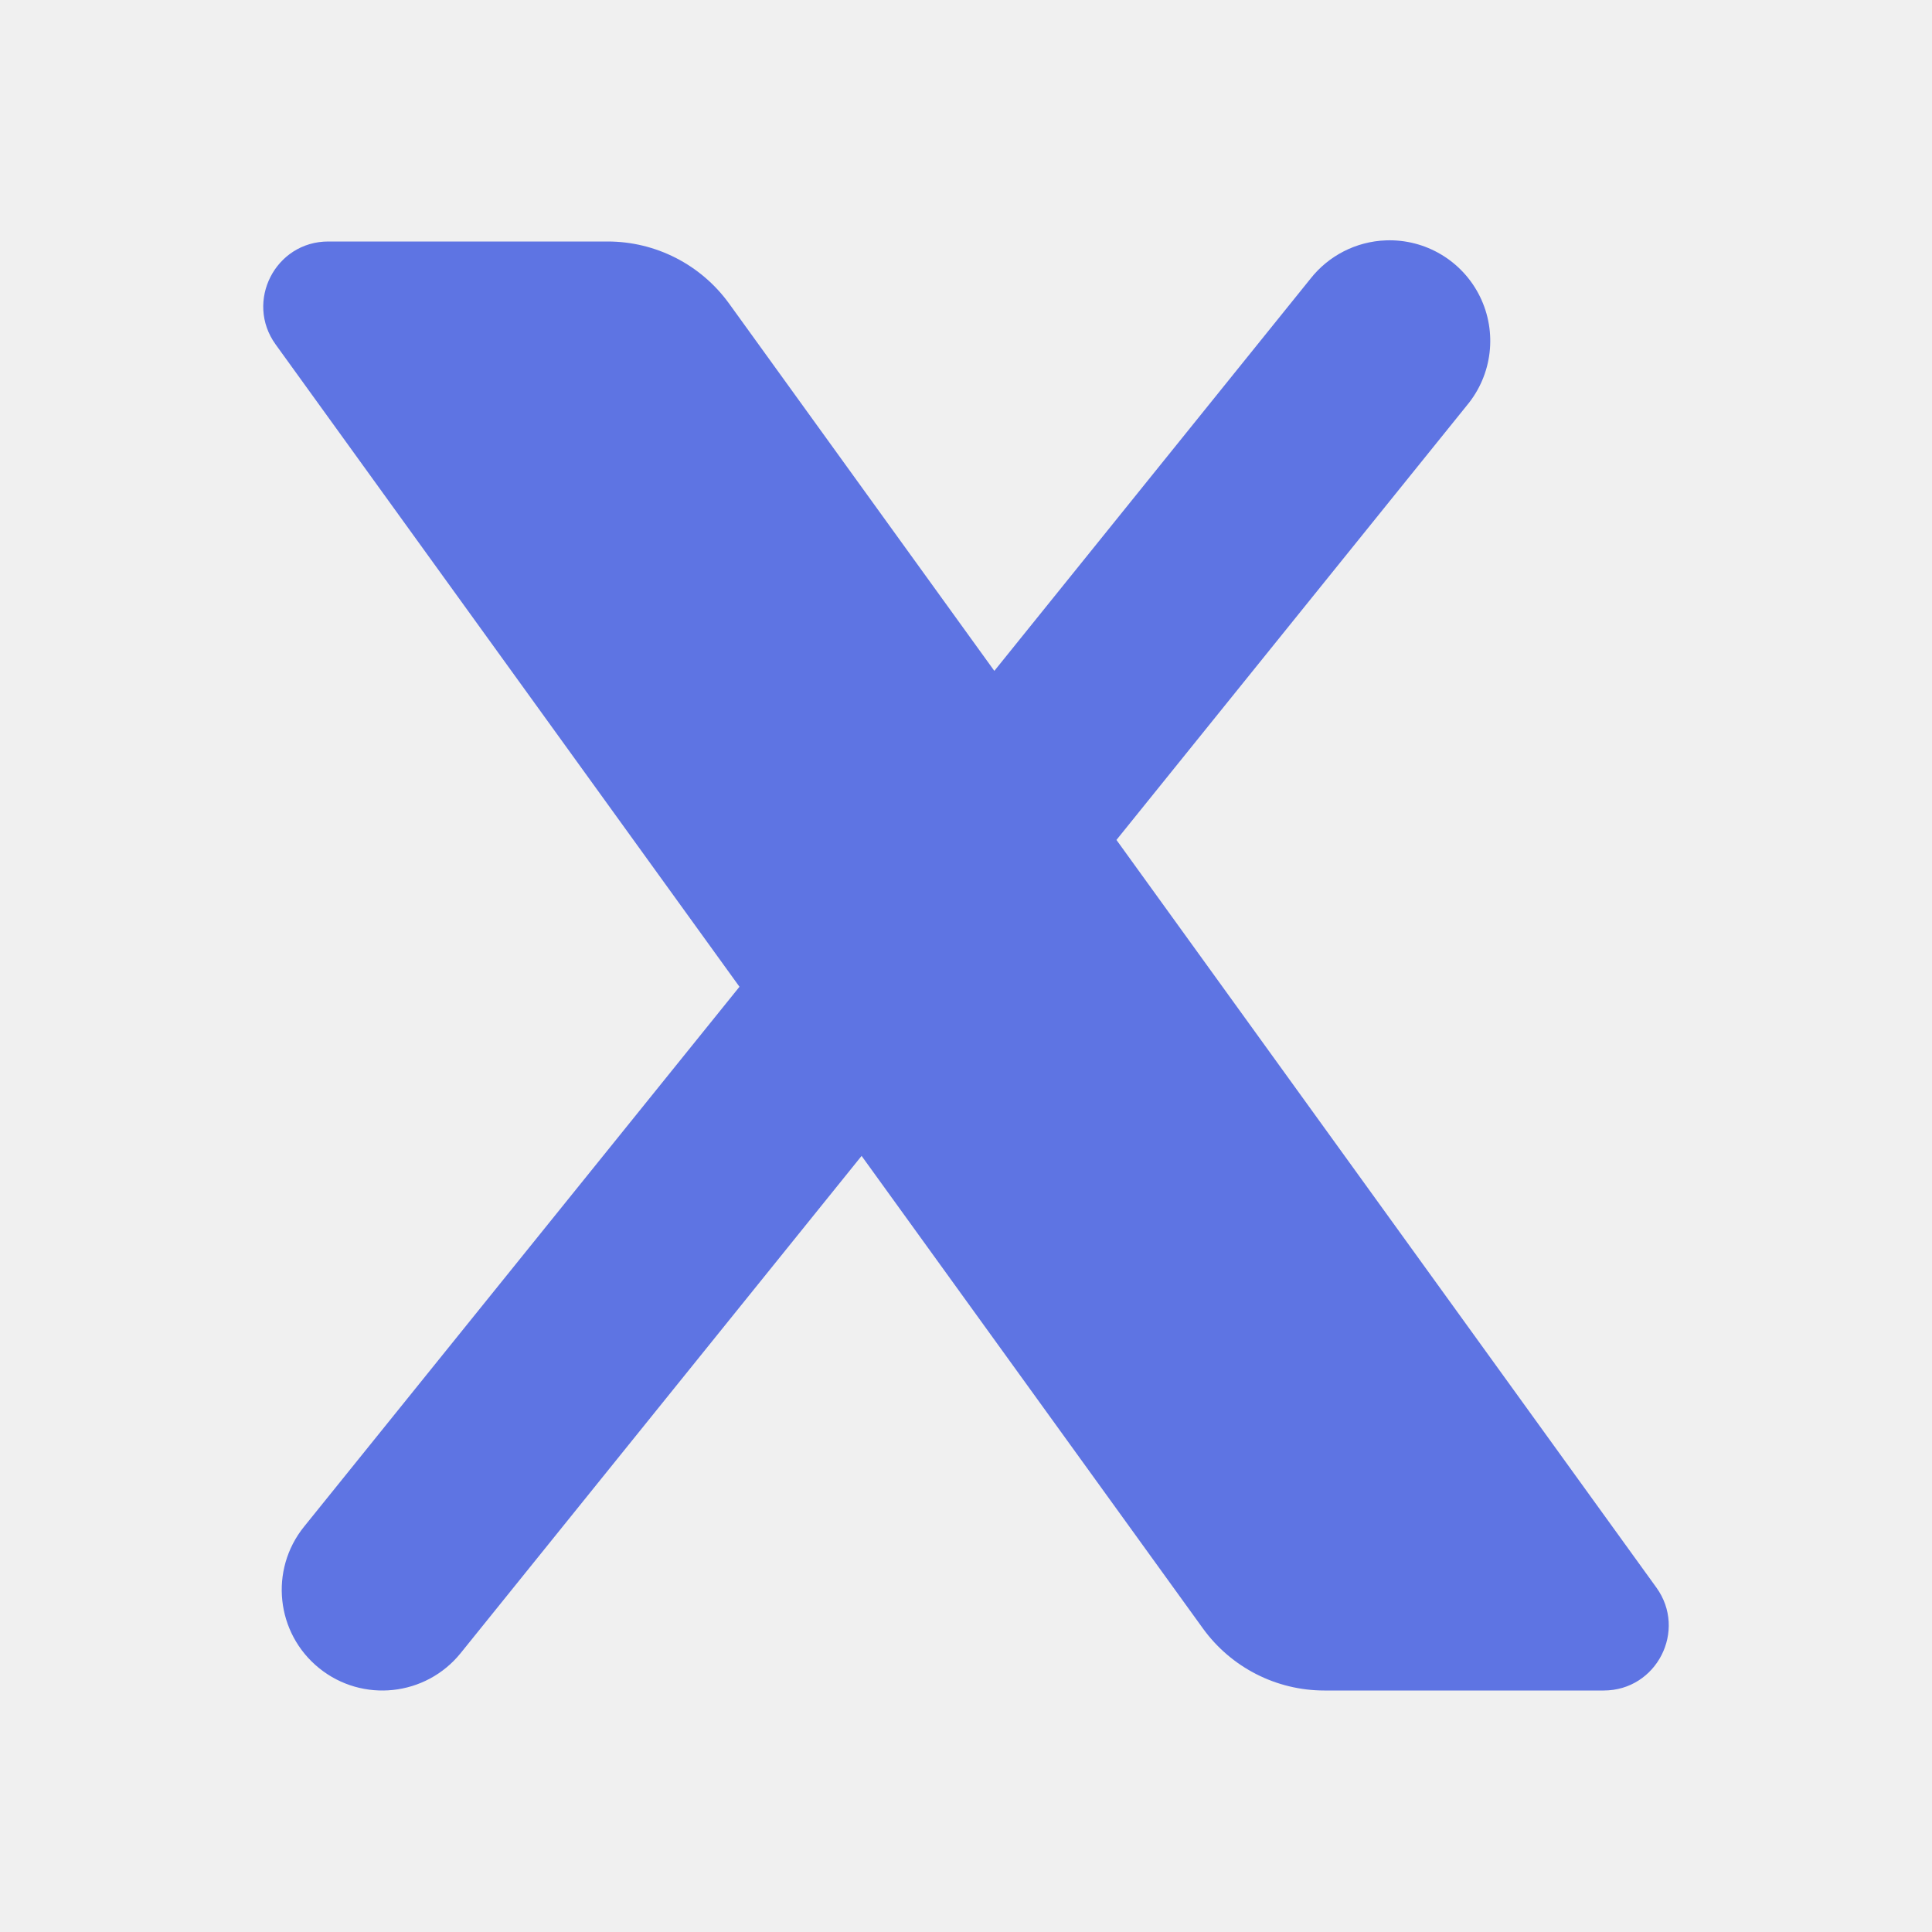
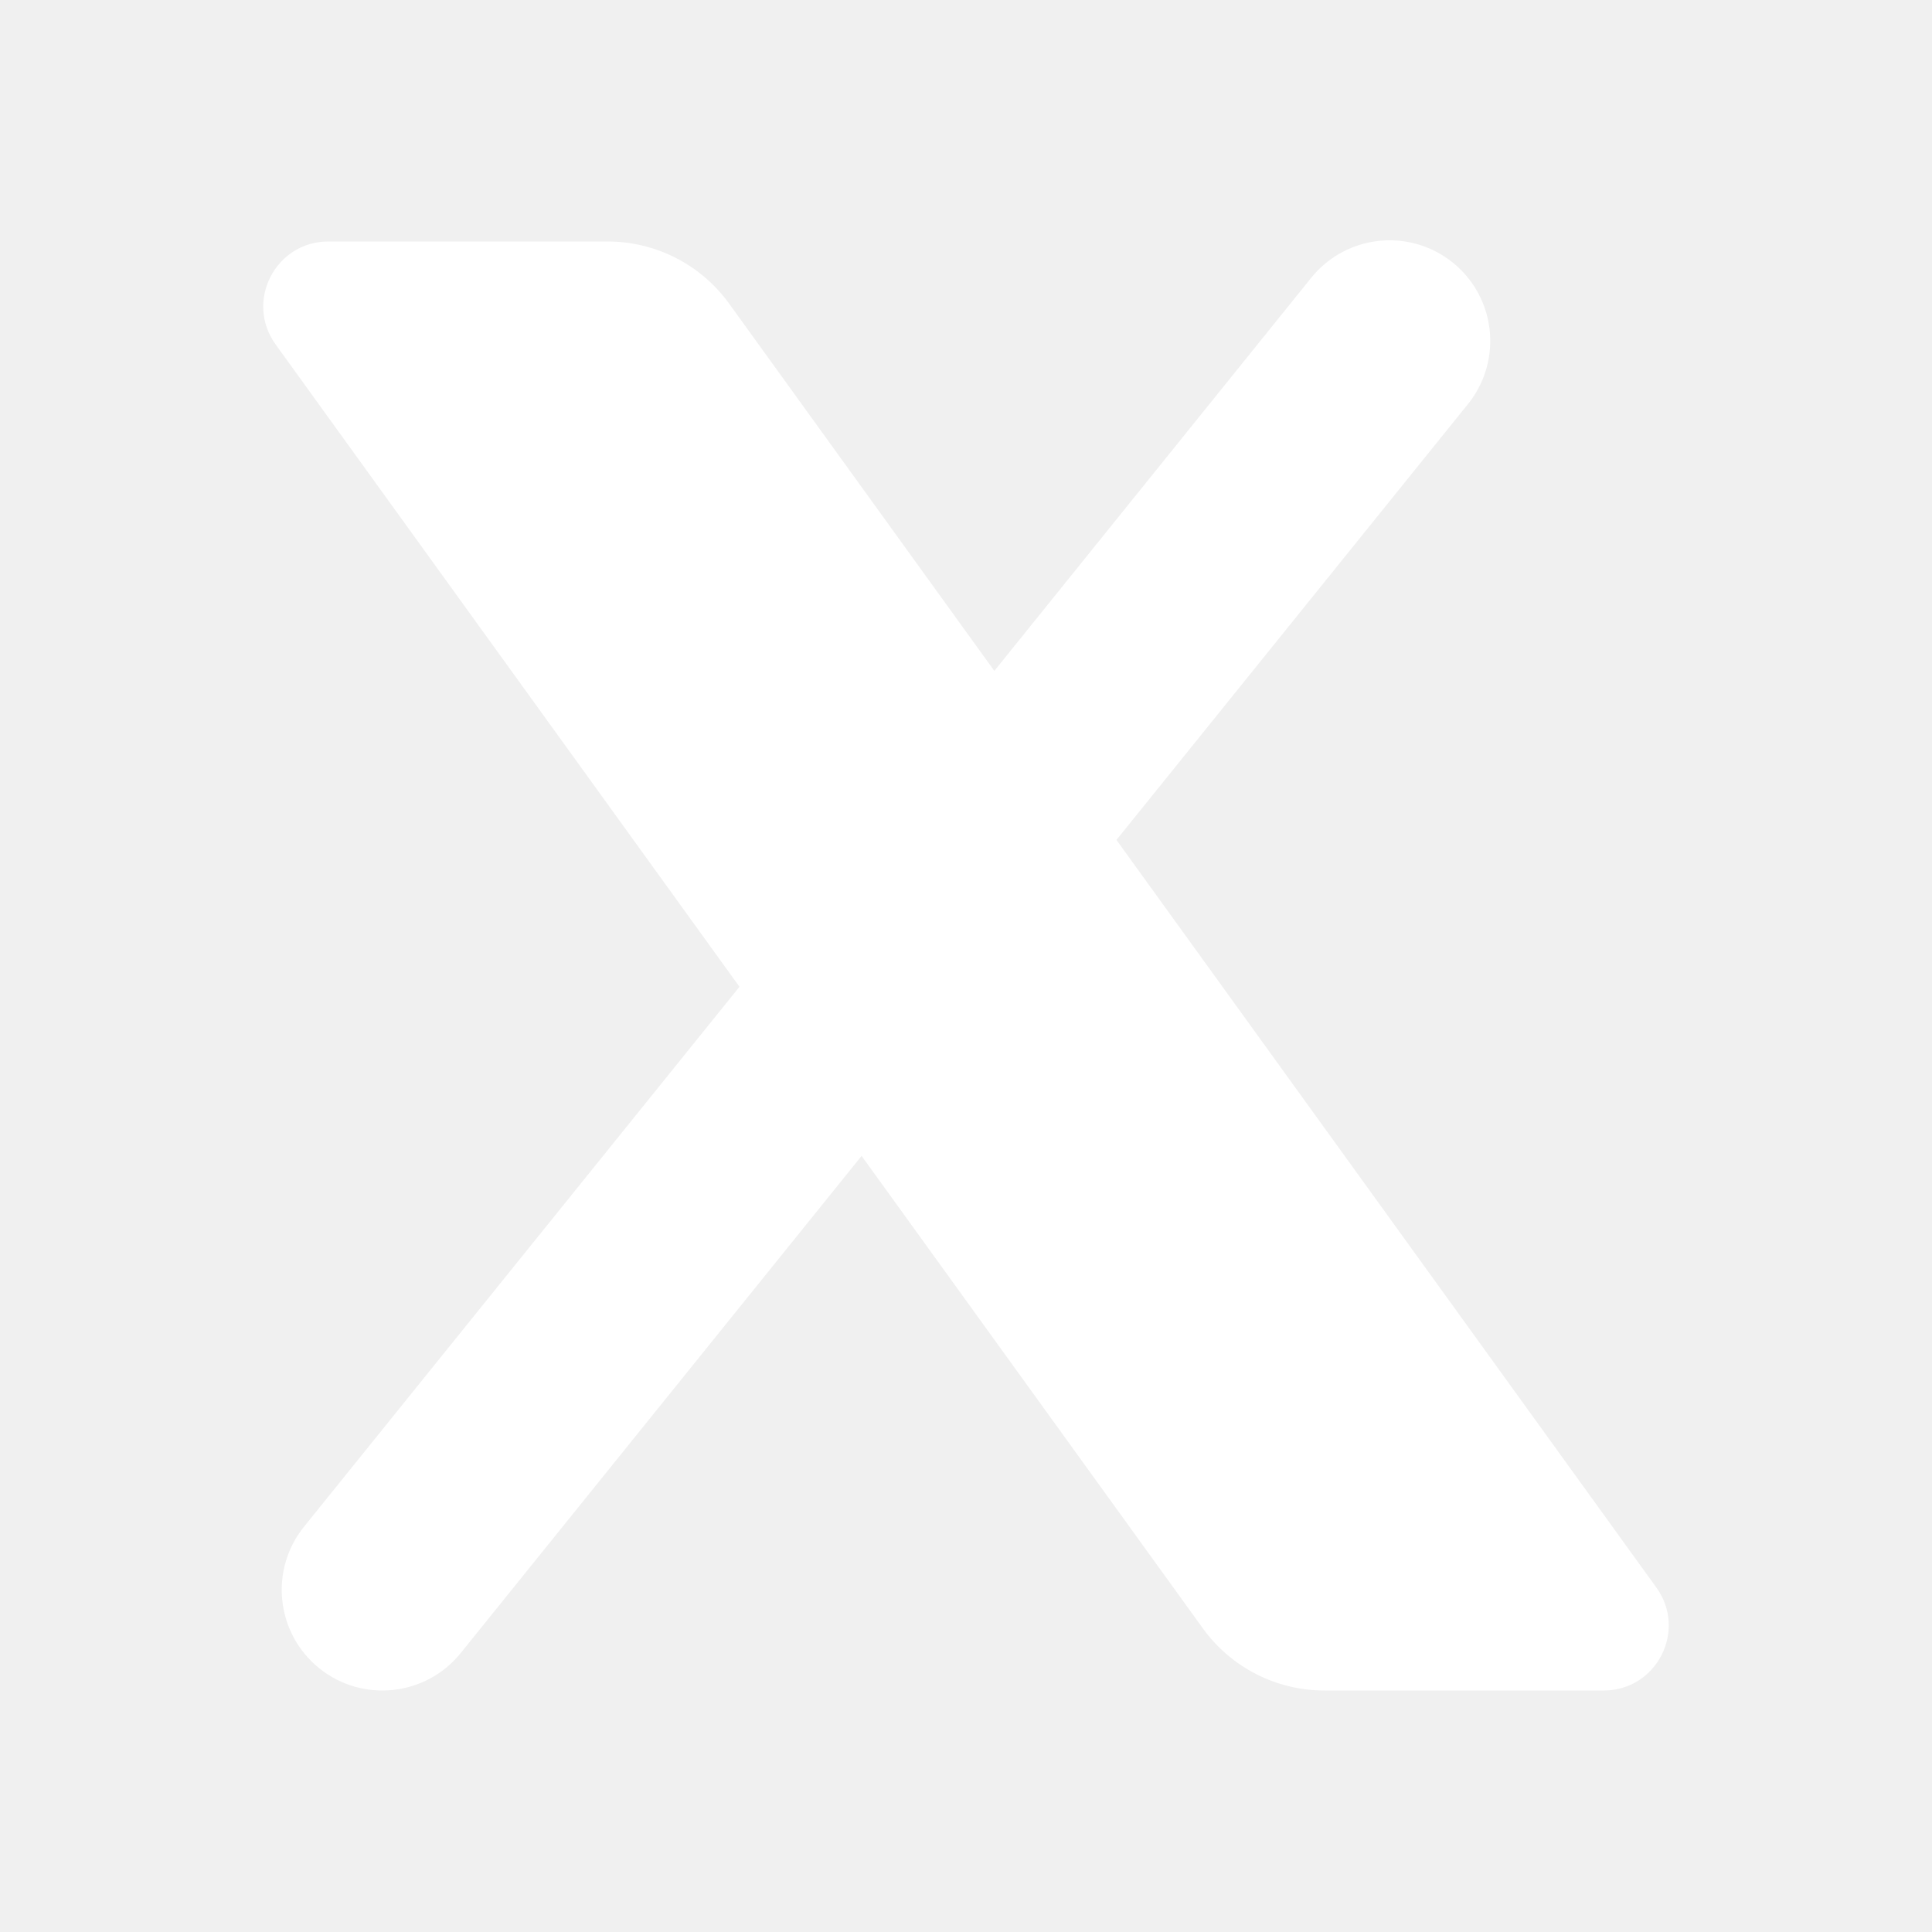
<svg xmlns="http://www.w3.org/2000/svg" x="0px" y="0px" width="24" height="24" viewBox="0 0 24 24">
-   <path d="M 17.215 2.986 A 1.25 1.25 0 0 0 16.277 3.465 L 12.352 8.334 L 9.057 3.771 C 8.707 3.287 8.146 3 7.549 3 L 4.078 3 C 3.42 3 3.039 3.746 3.424 4.279 L 9.186 12.258 L 3.777 18.965 A 1.25 1.25 0 1 0 5.723 20.535 L 10.703 14.359 L 14.943 20.229 C 15.293 20.713 15.854 21 16.451 21 L 19.922 21 C 20.58 21 20.961 20.254 20.576 19.721 L 13.869 10.434 L 18.223 5.035 A 1.25 1.25 0 0 0 17.215 2.986 z" style="fill: #5e74e3;" />
+   <path d="M 17.215 2.986 A 1.25 1.25 0 0 0 16.277 3.465 L 12.352 8.334 L 9.057 3.771 C 8.707 3.287 8.146 3 7.549 3 L 4.078 3 C 3.42 3 3.039 3.746 3.424 4.279 L 9.186 12.258 L 3.777 18.965 A 1.25 1.25 0 1 0 5.723 20.535 L 10.703 14.359 L 14.943 20.229 C 15.293 20.713 15.854 21 16.451 21 L 19.922 21 C 20.58 21 20.961 20.254 20.576 19.721 L 13.869 10.434 L 18.223 5.035 A 1.25 1.25 0 0 0 17.215 2.986 z" style="fill: #ffffff;" />
</svg>
